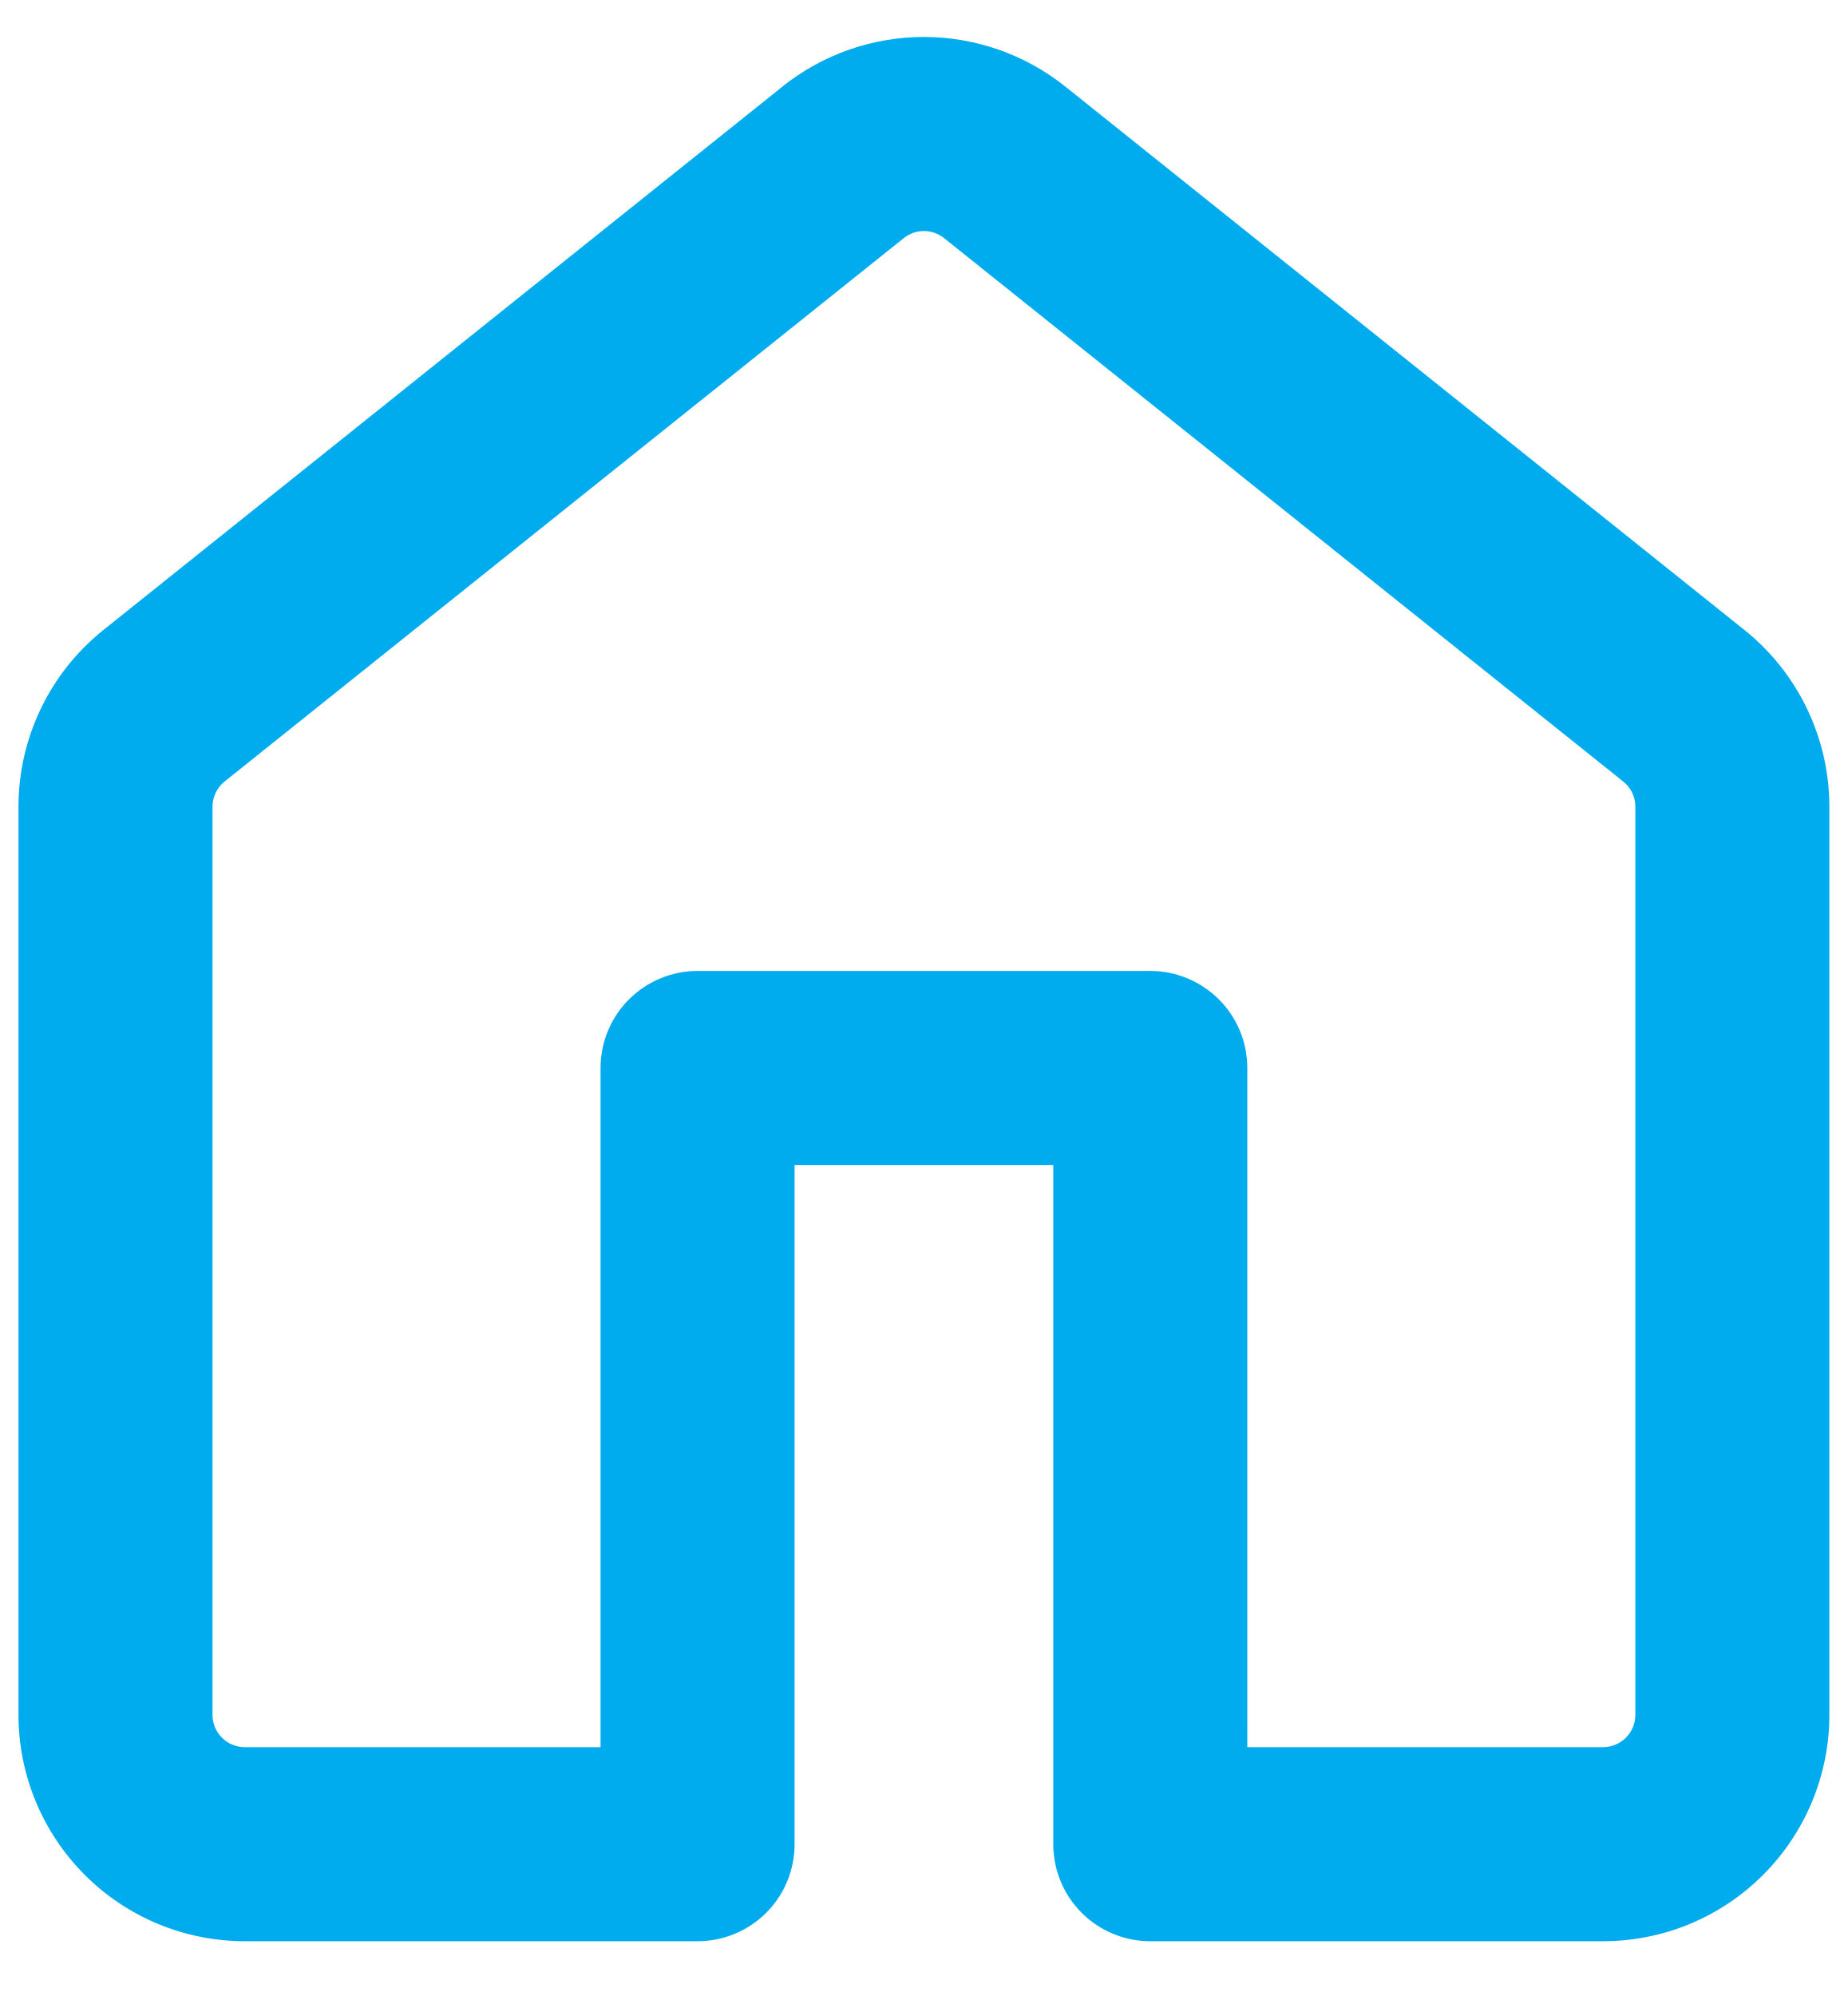
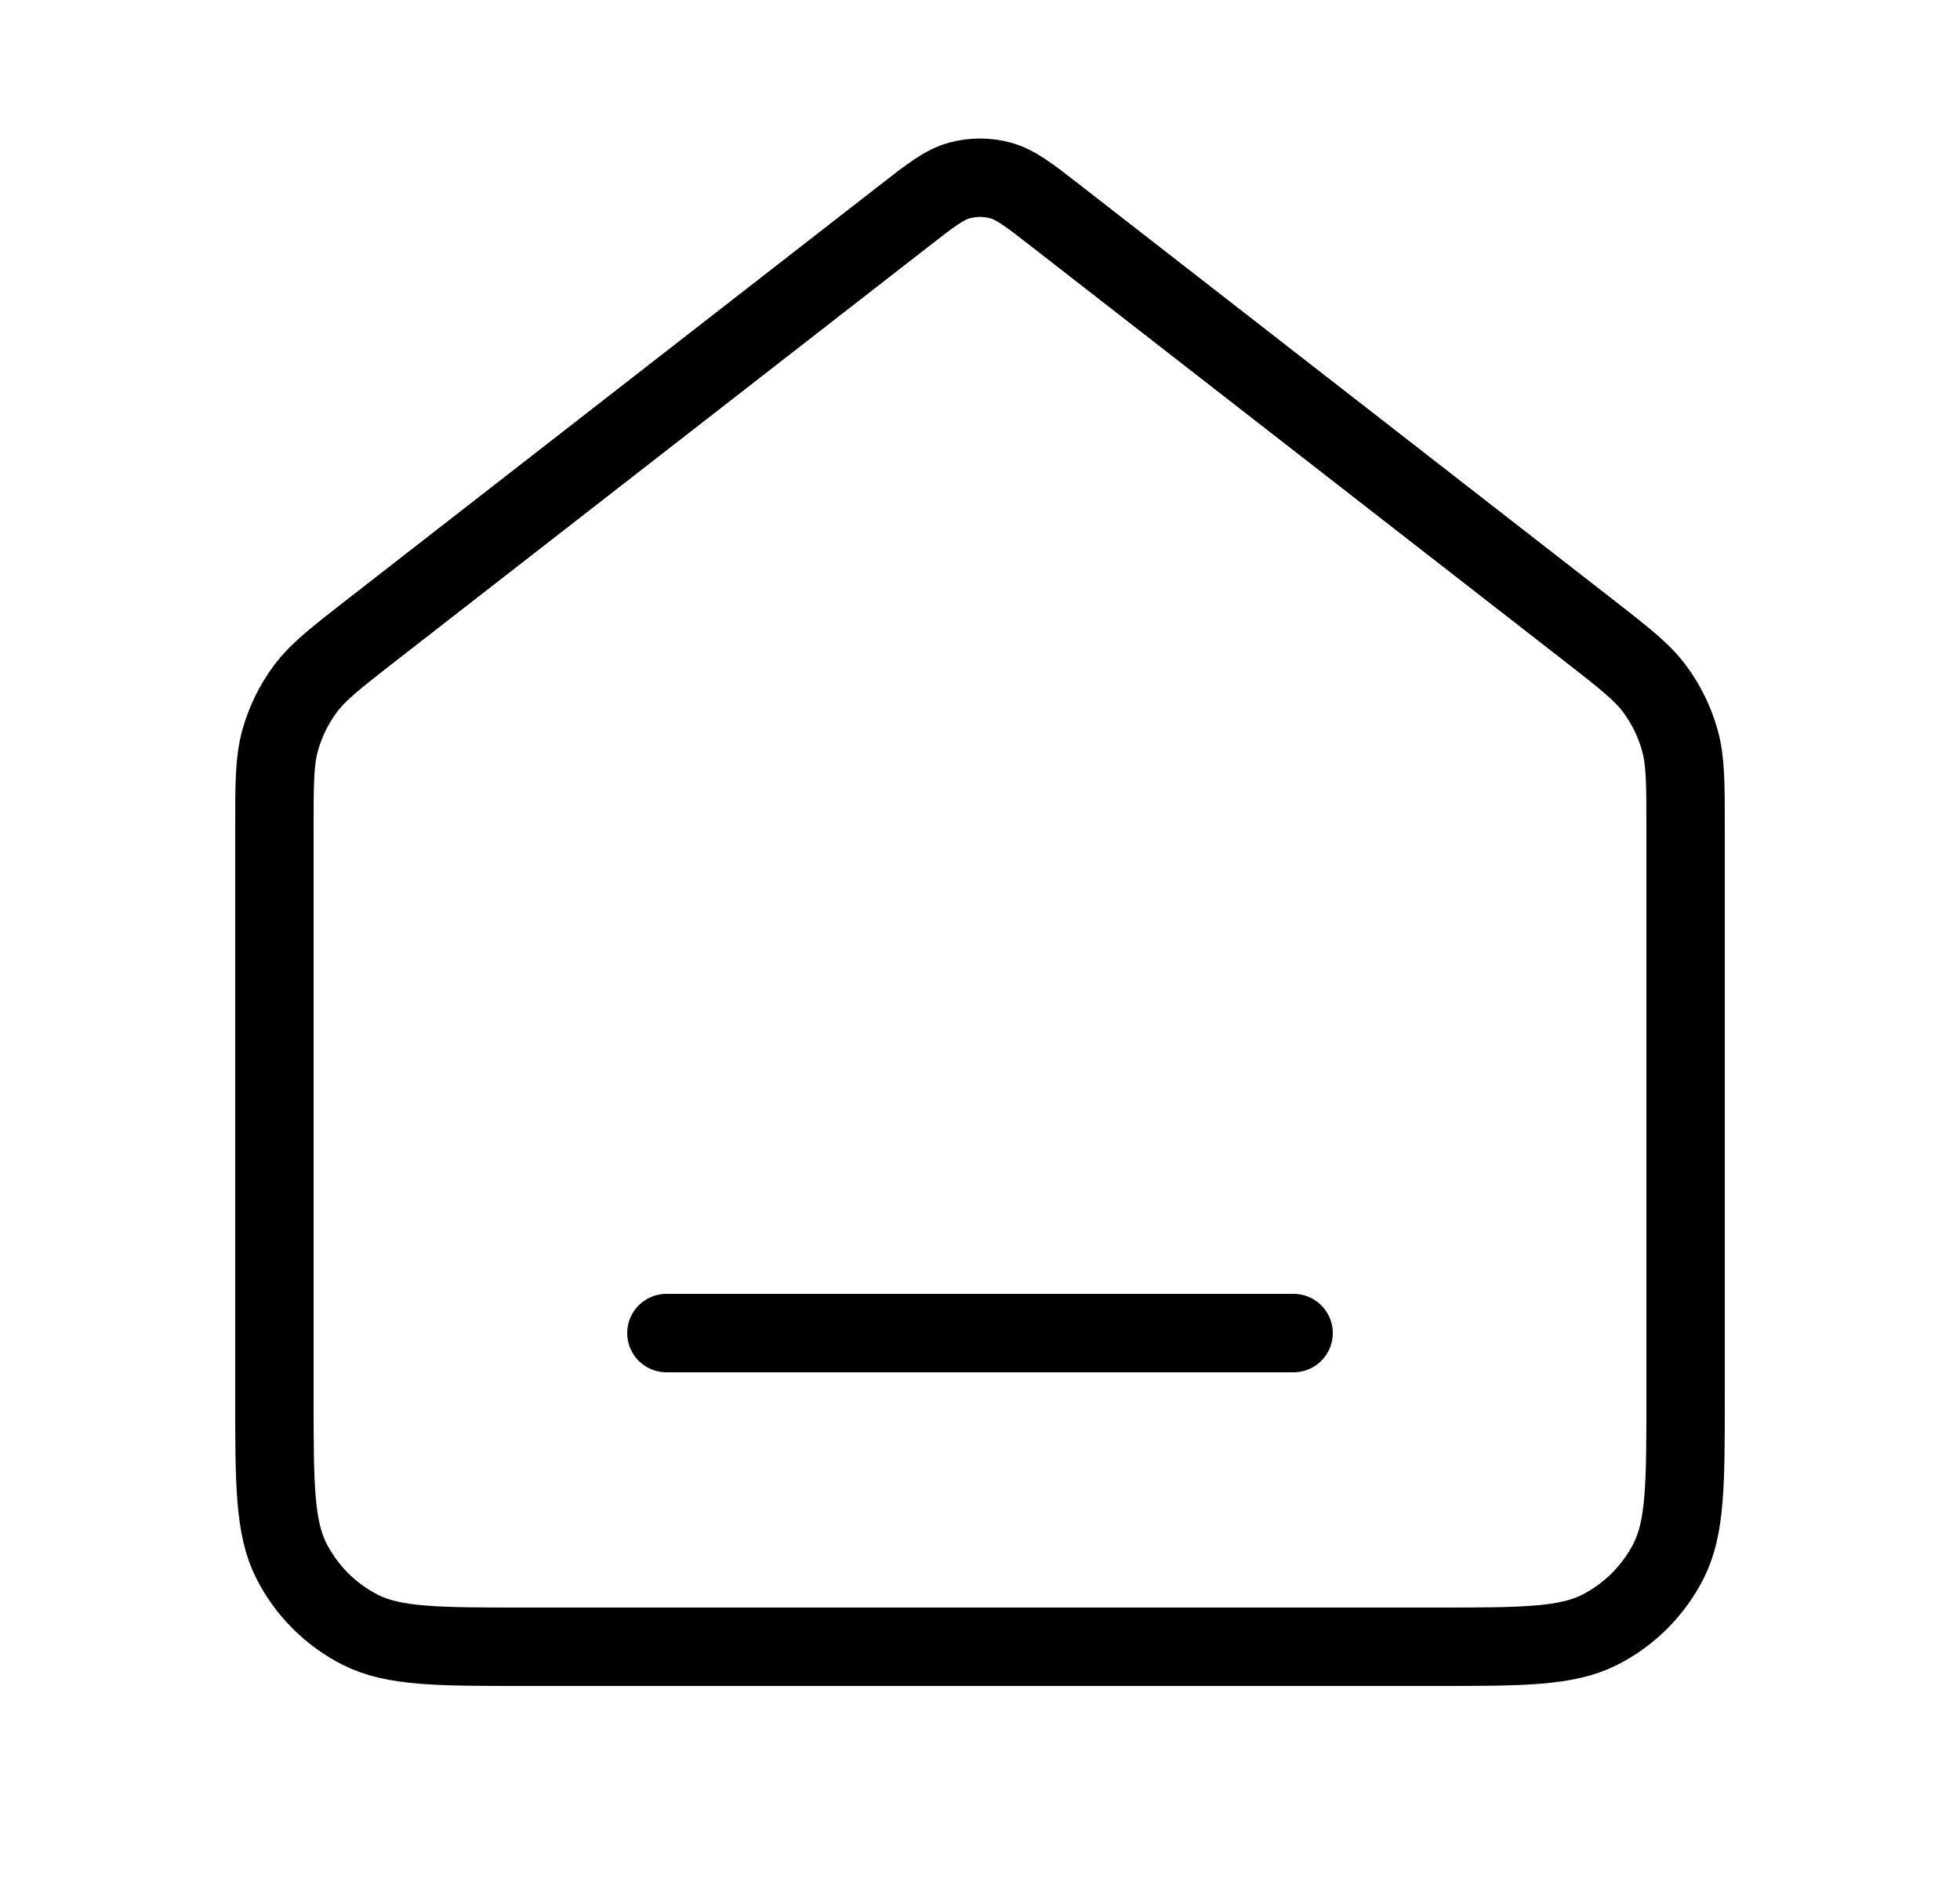
- <svg xmlns="http://www.w3.org/2000/svg" width="25" height="27" viewBox="0 0 25 27" fill="none">
-   <path fill-rule="evenodd" clip-rule="evenodd" d="M12.773 3.221C12.695 3.159 12.599 3.125 12.5 3.125C12.401 3.125 12.305 3.159 12.227 3.221L3.039 10.571C2.988 10.612 2.947 10.664 2.918 10.723C2.89 10.783 2.875 10.848 2.875 10.914V23.197C2.875 23.439 3.071 23.634 3.312 23.634H8.125V14.447C8.125 14.099 8.263 13.765 8.509 13.519C8.756 13.273 9.089 13.134 9.438 13.134H15.562C15.911 13.134 16.244 13.273 16.491 13.519C16.737 13.765 16.875 14.099 16.875 14.447V23.634H21.688C21.803 23.634 21.915 23.588 21.997 23.506C22.079 23.424 22.125 23.313 22.125 23.197V10.912C22.125 10.846 22.11 10.782 22.082 10.723C22.053 10.664 22.012 10.612 21.96 10.571L12.773 3.221ZM10.585 1.171C11.129 0.737 11.803 0.5 12.499 0.5C13.195 0.5 13.87 0.737 14.413 1.171L23.6 8.521C24.326 9.102 24.75 9.983 24.75 10.914V23.197C24.75 24.009 24.427 24.788 23.853 25.362C23.279 25.937 22.5 26.259 21.688 26.259H15.562C15.214 26.259 14.881 26.121 14.634 25.875C14.388 25.629 14.25 25.295 14.25 24.947V15.759H10.75V24.947C10.75 25.295 10.612 25.629 10.366 25.875C10.119 26.121 9.786 26.259 9.438 26.259H3.312C2.5 26.259 1.721 25.937 1.147 25.362C0.573 24.788 0.25 24.009 0.25 23.197V10.912C0.25 9.983 0.673 9.102 1.4 8.521L10.587 1.171H10.585Z" fill="#00ACEE" />
+ <svg xmlns="http://www.w3.org/2000/svg" width="25" height="24" viewBox="0 0 25 24" fill="none">
+   <path d="M8.5 17H16.5M11.518 2.764L4.735 8.039C4.282 8.392 4.055 8.568 3.892 8.789C3.747 8.984 3.64 9.205 3.574 9.439C3.5 9.703 3.5 9.99 3.5 10.565V17.8C3.5 18.92 3.5 19.48 3.718 19.908C3.91 20.284 4.216 20.59 4.592 20.782C5.02 21 5.58 21 6.7 21H18.3C19.42 21 19.98 21 20.408 20.782C20.784 20.59 21.09 20.284 21.282 19.908C21.5 19.48 21.5 18.92 21.5 17.8V10.565C21.5 9.99 21.5 9.703 21.426 9.439C21.36 9.205 21.253 8.984 21.108 8.789C20.945 8.568 20.718 8.392 20.265 8.039L13.482 2.764C13.131 2.49 12.955 2.354 12.761 2.301C12.59 2.255 12.41 2.255 12.239 2.301C12.045 2.354 11.869 2.49 11.518 2.764Z" stroke="black" stroke-linecap="round" stroke-linejoin="round" />
</svg>
